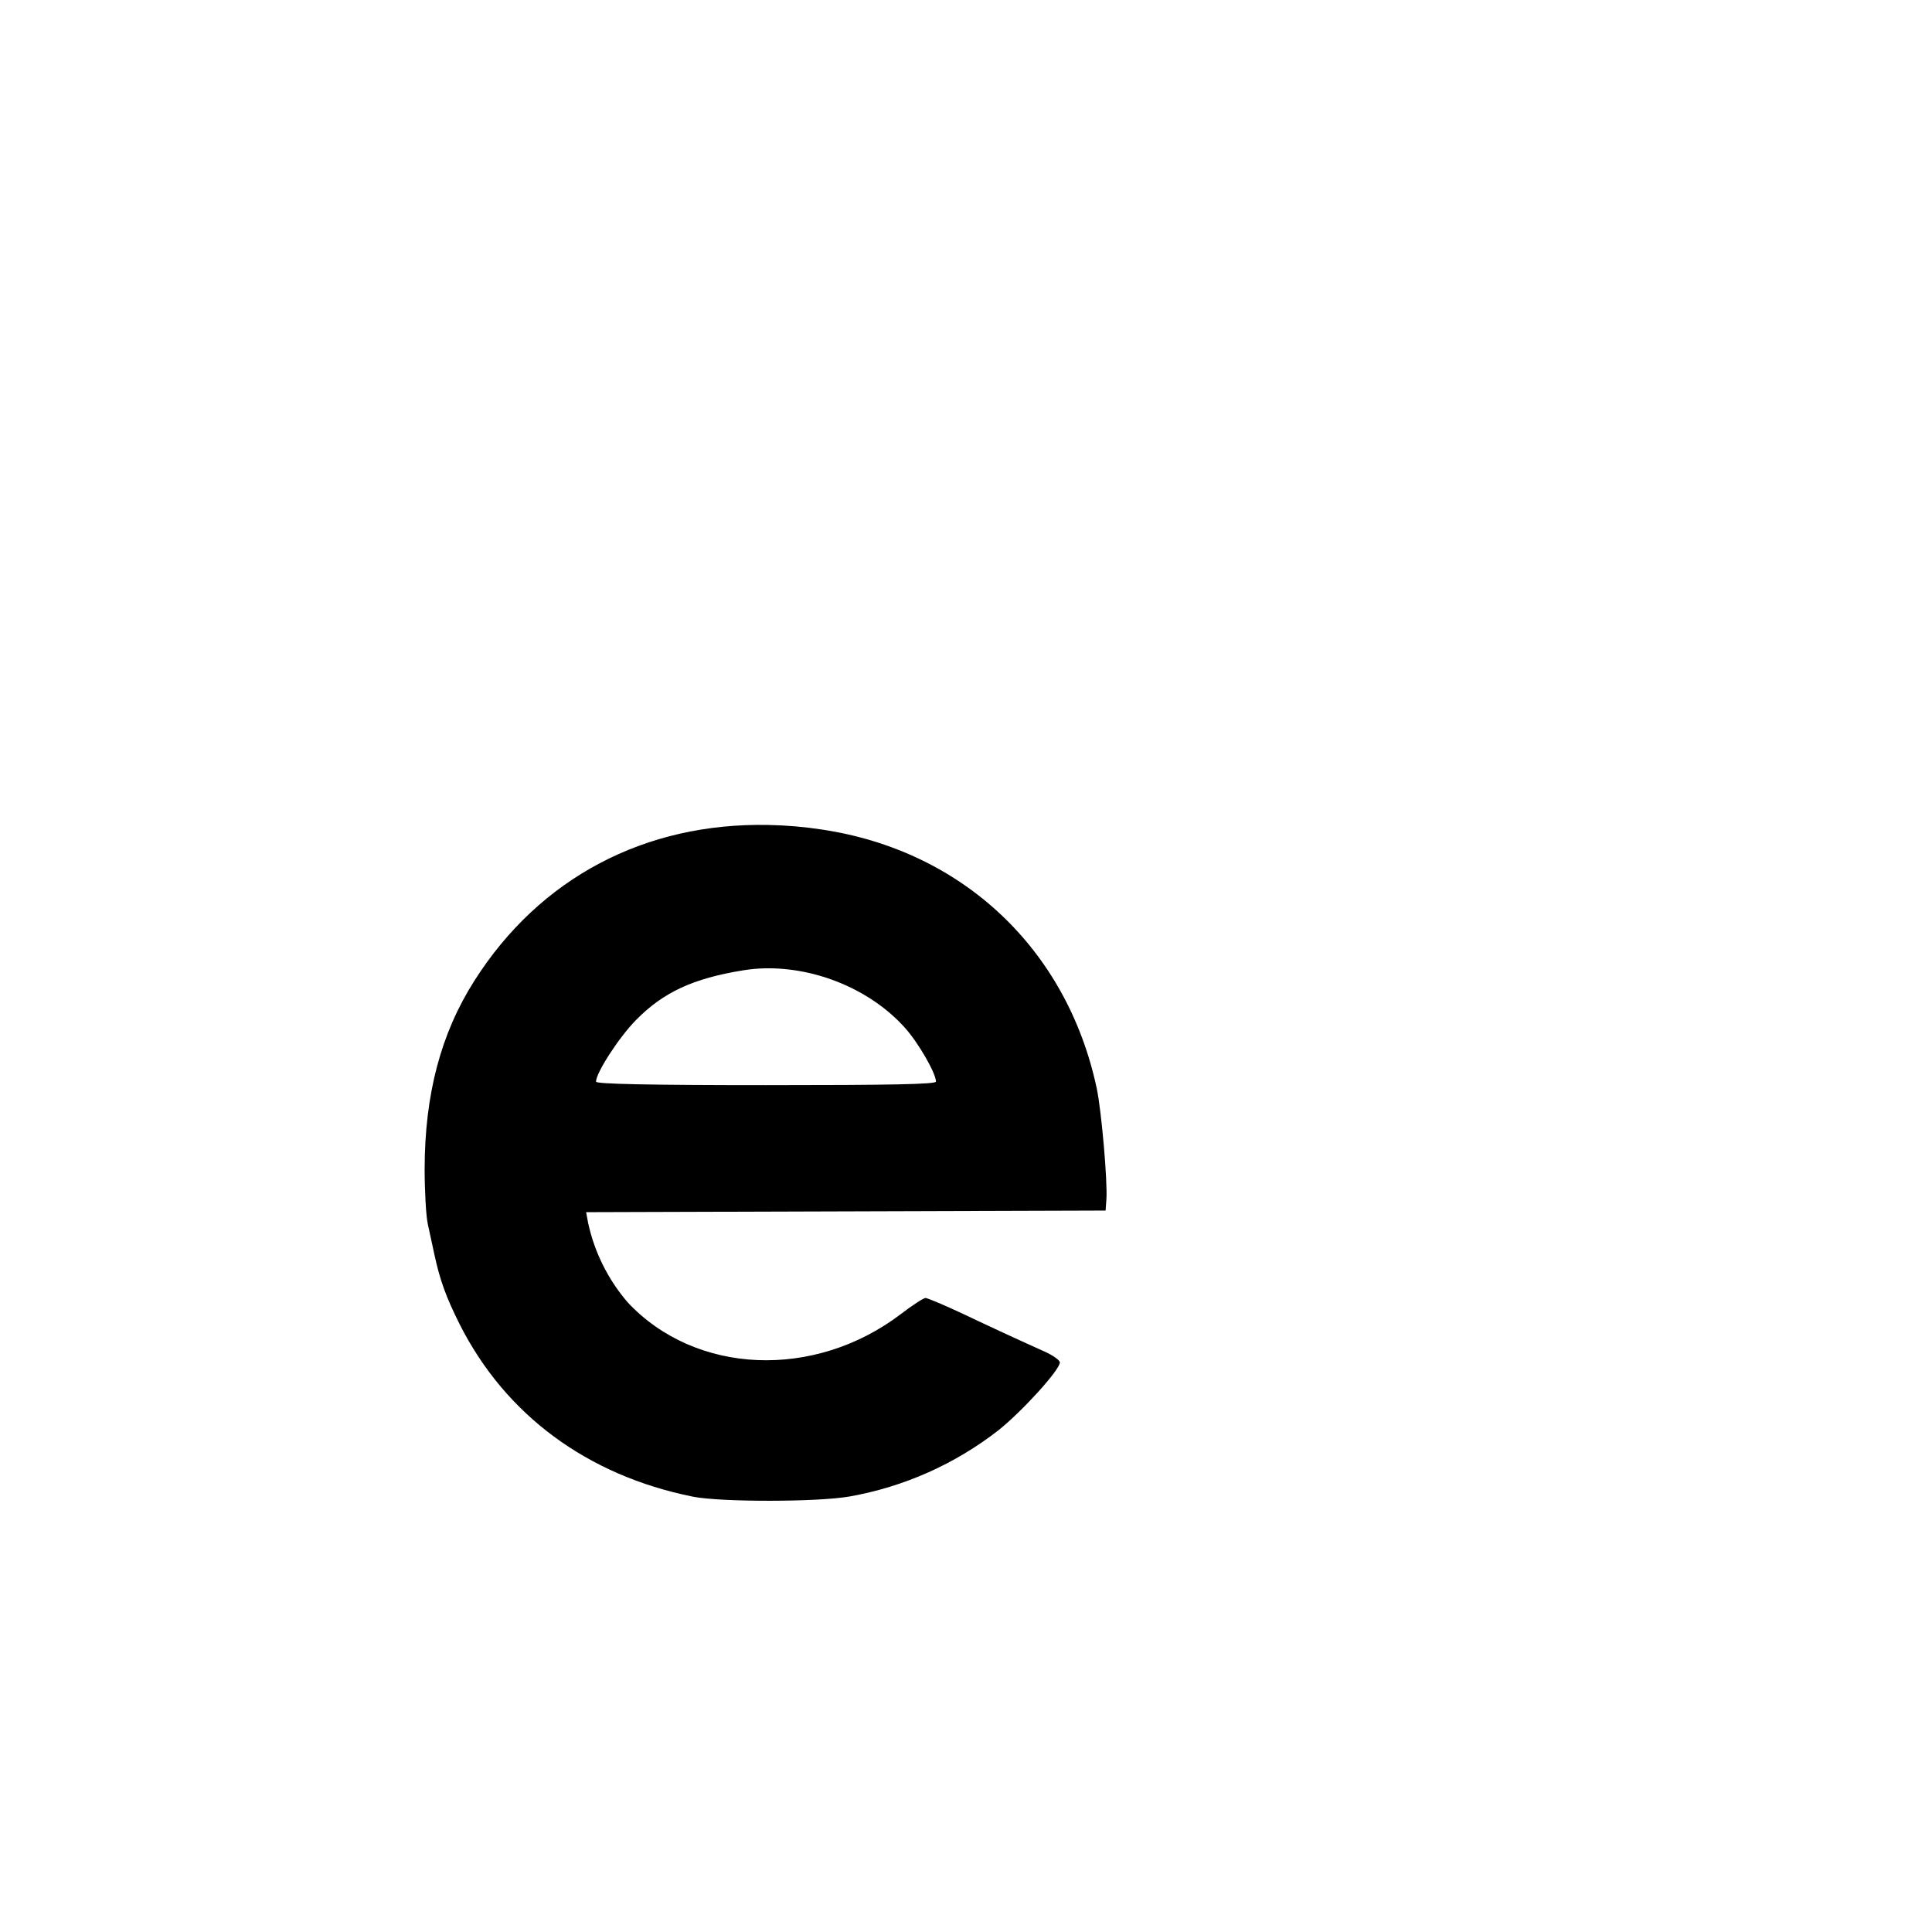
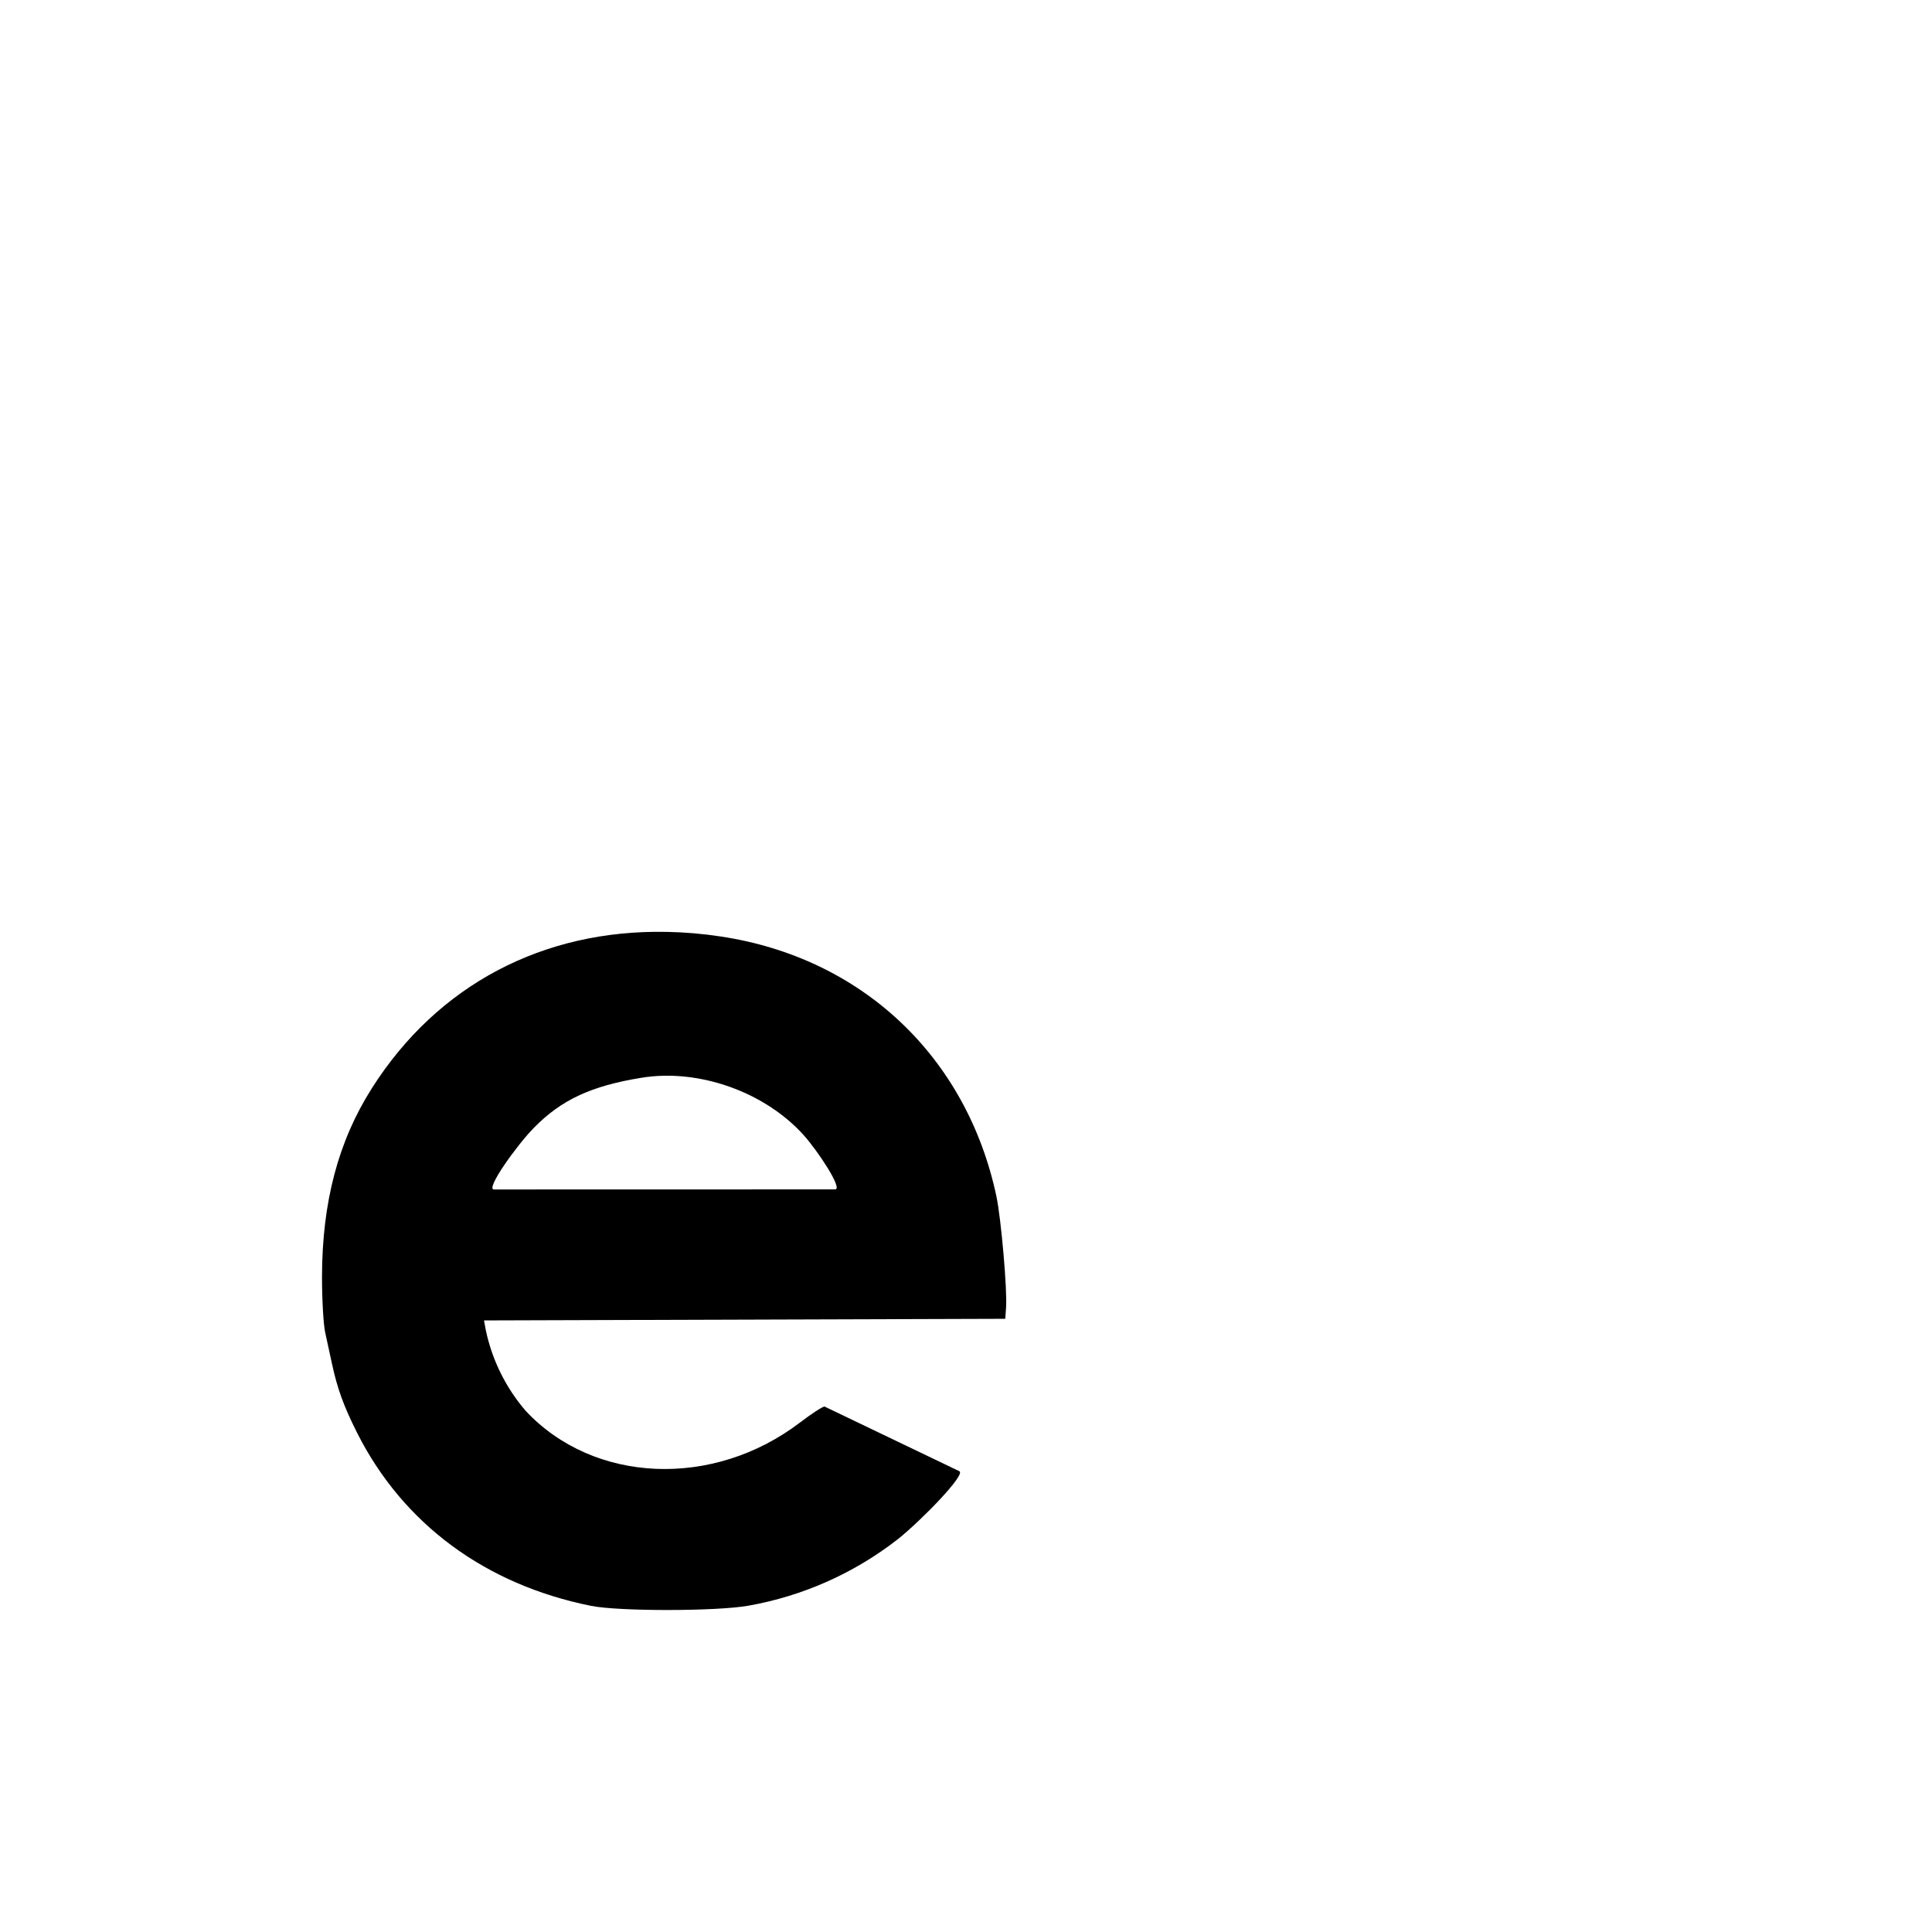
- <svg xmlns="http://www.w3.org/2000/svg" viewBox="0 0 24 24">
-   <path d="M9.545 10.248c-1.529-.031-2.838.653-3.652 1.935-.417.656-.616 1.41-.618 2.334 0 .278.017.59.04.692l.083.383c.067.31.144.524.313.86.568 1.125 1.586 1.877 2.896 2.14.346.069 1.55.068 1.946-.002a4.2 4.2 0 0 0 1.853-.825c.298-.239.76-.749.76-.84 0-.027-.084-.088-.187-.134a50 50 0 0 1-1.01-.467c-.235-.11-.447-.2-.473-.2-.026.002-.162.09-.303.198-1.075.82-2.554.757-3.396-.144a2.24 2.24 0 0 1-.492-.99l-.024-.13 6.453-.02.01-.138c.016-.218-.061-1.106-.121-1.385-.37-1.728-1.668-2.949-3.412-3.21a5 5 0 0 0-.666-.057M9.5 12.029c.64-.014 1.318.267 1.74.737.166.184.387.566.387.67 0 .033-.547.044-2.111.044-1.455 0-2.112-.014-2.112-.043 0-.11.283-.548.494-.763.34-.347.71-.519 1.332-.62q.134-.022.27-.025" />
+ <svg xmlns="http://www.w3.org/2000/svg" viewBox="0 0 192 192">
+   <path d="M66.276 92.61c-12.274-.249-22.781 5.242-29.316 15.533-3.347 5.266-4.945 11.318-4.96 18.736 0 2.232.136 4.736.32 5.555l.667 3.074c.537 2.489 1.155 4.207 2.512 6.904 4.56 9.03 12.731 15.067 23.247 17.178 2.777.554 12.442.546 15.621-.016a33.718 33.718 0 0 0 14.875-6.623c2.392-1.918 6.76-6.427 6.1-6.743l-13.405-6.43c-.209.017-1.3.723-2.433 1.59-8.629 6.582-20.502 6.077-27.26-1.156a17.98 17.98 0 0 1-3.95-7.947l-.193-1.043 51.8-.161.08-1.108c.13-1.75-.489-8.878-.97-11.118-2.97-13.87-13.39-23.672-27.39-25.768a40.136 40.136 0 0 0-5.346-.457m-.361 14.297c5.137-.113 10.58 2.143 13.967 5.916 1.332 1.477 3.941 5.378 3.106 5.378l-33.899.008c-.883 0 2.272-4.399 3.966-6.125 2.73-2.785 5.7-4.166 10.692-4.977.717-.117 1.44-.184 2.167-.2" />
</svg>
